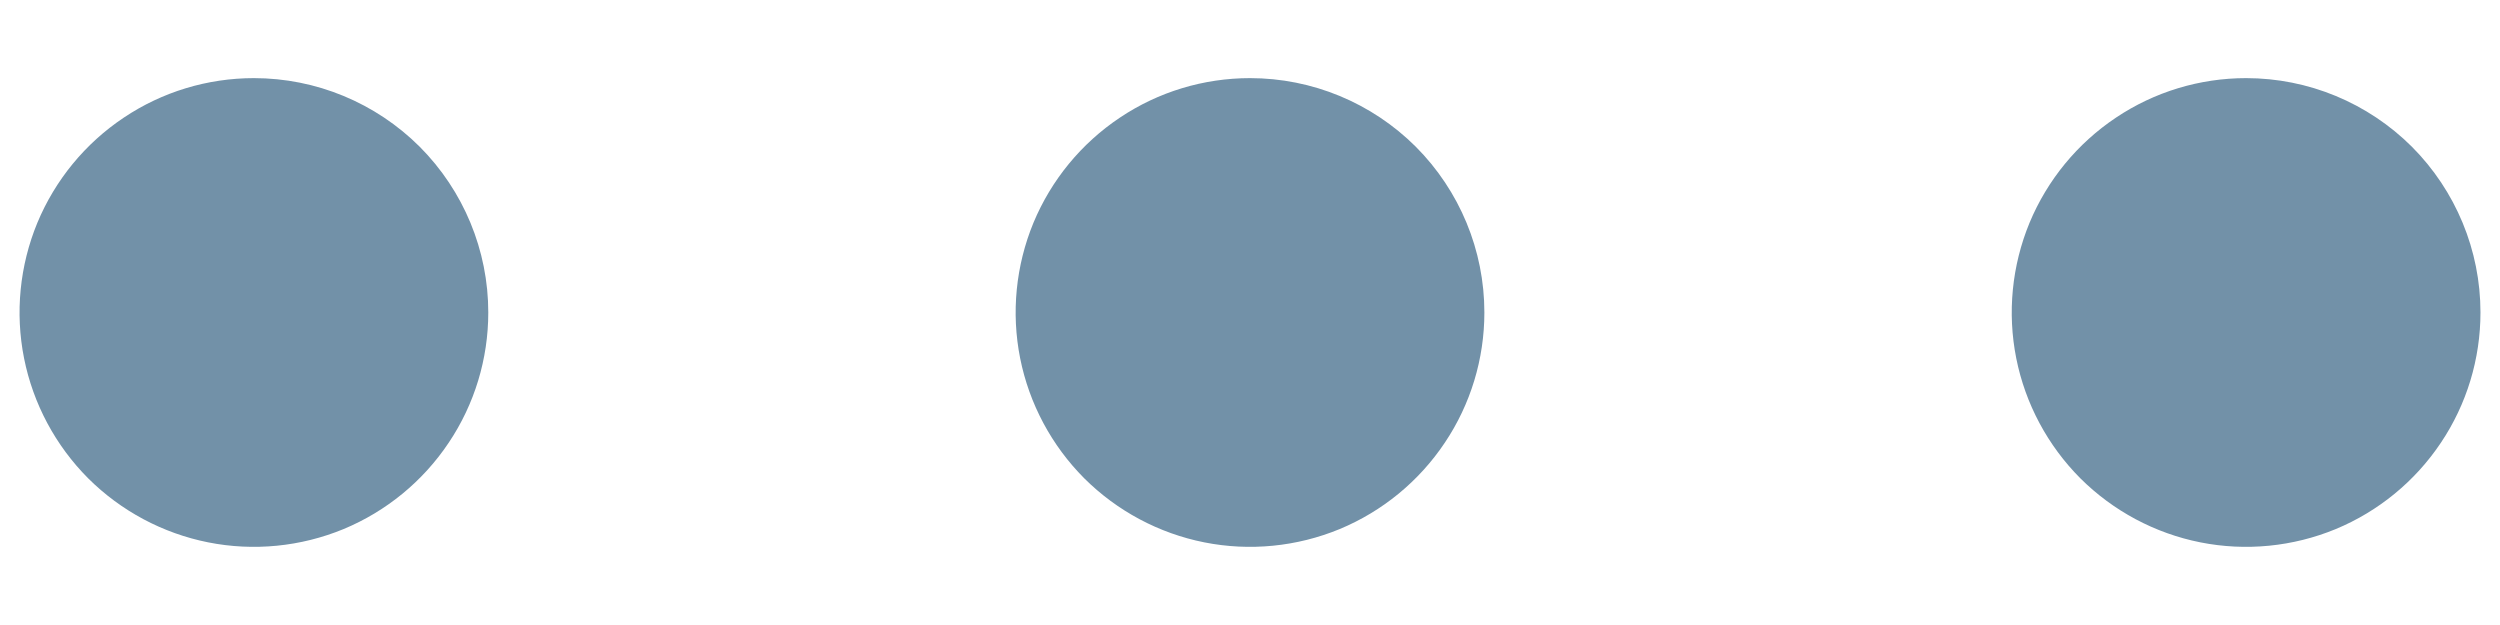
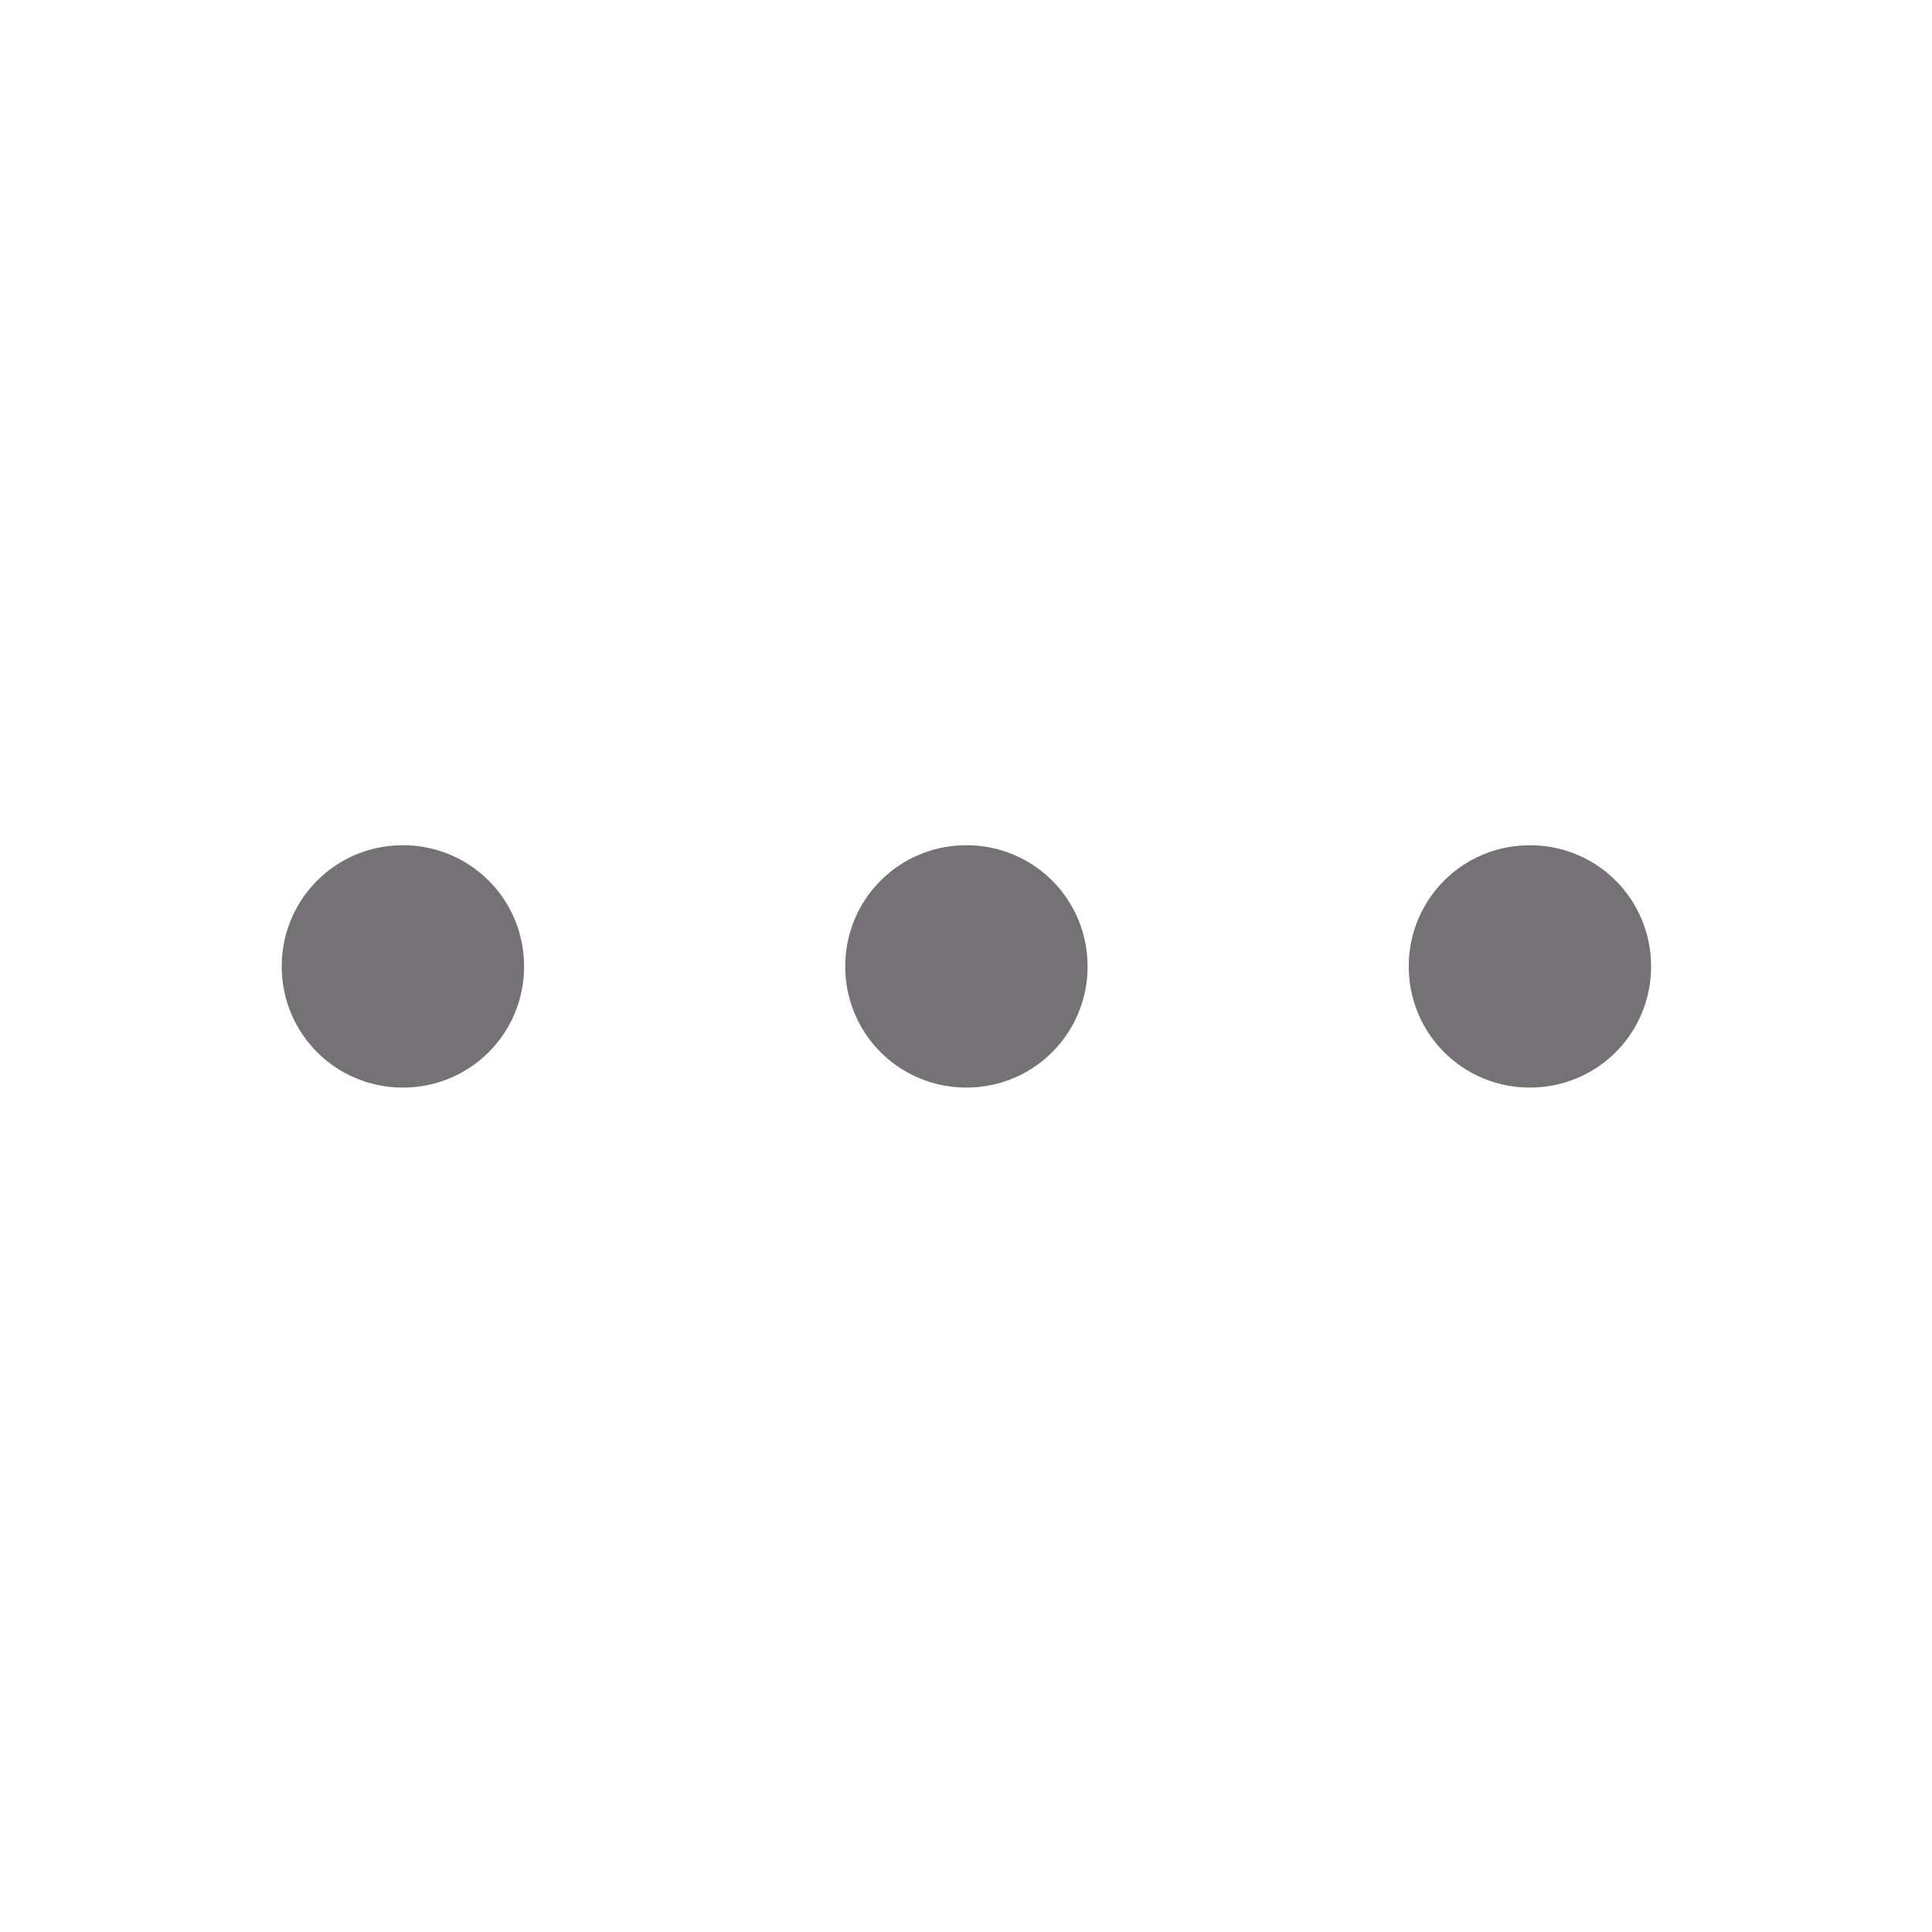
- <svg xmlns="http://www.w3.org/2000/svg" width="16" height="4" viewBox="0 0 16 4" fill="none">
-   <path d="M9.5 2C9.5 2.297 9.412 2.587 9.247 2.833C9.082 3.08 8.848 3.272 8.574 3.386C8.3 3.499 7.998 3.529 7.707 3.471C7.416 3.413 7.149 3.27 6.939 3.061C6.73 2.851 6.587 2.584 6.529 2.293C6.471 2.002 6.501 1.7 6.614 1.426C6.728 1.152 6.92 0.918 7.167 0.753C7.413 0.588 7.703 0.5 8 0.5C8.398 0.5 8.779 0.658 9.061 0.939C9.342 1.221 9.5 1.602 9.5 2ZM1.625 0.5C1.328 0.5 1.038 0.588 0.792 0.753C0.545 0.918 0.353 1.152 0.239 1.426C0.126 1.7 0.096 2.002 0.154 2.293C0.212 2.584 0.355 2.851 0.564 3.061C0.774 3.27 1.041 3.413 1.332 3.471C1.623 3.529 1.925 3.499 2.199 3.386C2.473 3.272 2.707 3.08 2.872 2.833C3.037 2.587 3.125 2.297 3.125 2C3.125 1.602 2.967 1.221 2.686 0.939C2.404 0.658 2.023 0.5 1.625 0.5ZM14.375 0.5C14.078 0.5 13.788 0.588 13.542 0.753C13.295 0.918 13.103 1.152 12.989 1.426C12.876 1.7 12.846 2.002 12.904 2.293C12.962 2.584 13.105 2.851 13.314 3.061C13.524 3.27 13.791 3.413 14.082 3.471C14.373 3.529 14.675 3.499 14.949 3.386C15.223 3.272 15.457 3.08 15.622 2.833C15.787 2.587 15.875 2.297 15.875 2C15.875 1.602 15.717 1.221 15.436 0.939C15.154 0.658 14.773 0.5 14.375 0.5Z" fill="#7291A8" />
+ <svg xmlns="http://www.w3.org/2000/svg" width="24" height="24" viewBox="0 0 24 24" fill="none">
+   <path d="M12.01 12V12.01H12V12H12.01ZM19.01 12V12.01H19V12H19.01ZM5.01 12V12.01H5V12H5.01Z" stroke="#757275" stroke-width="3" stroke-linejoin="round" />
</svg>
